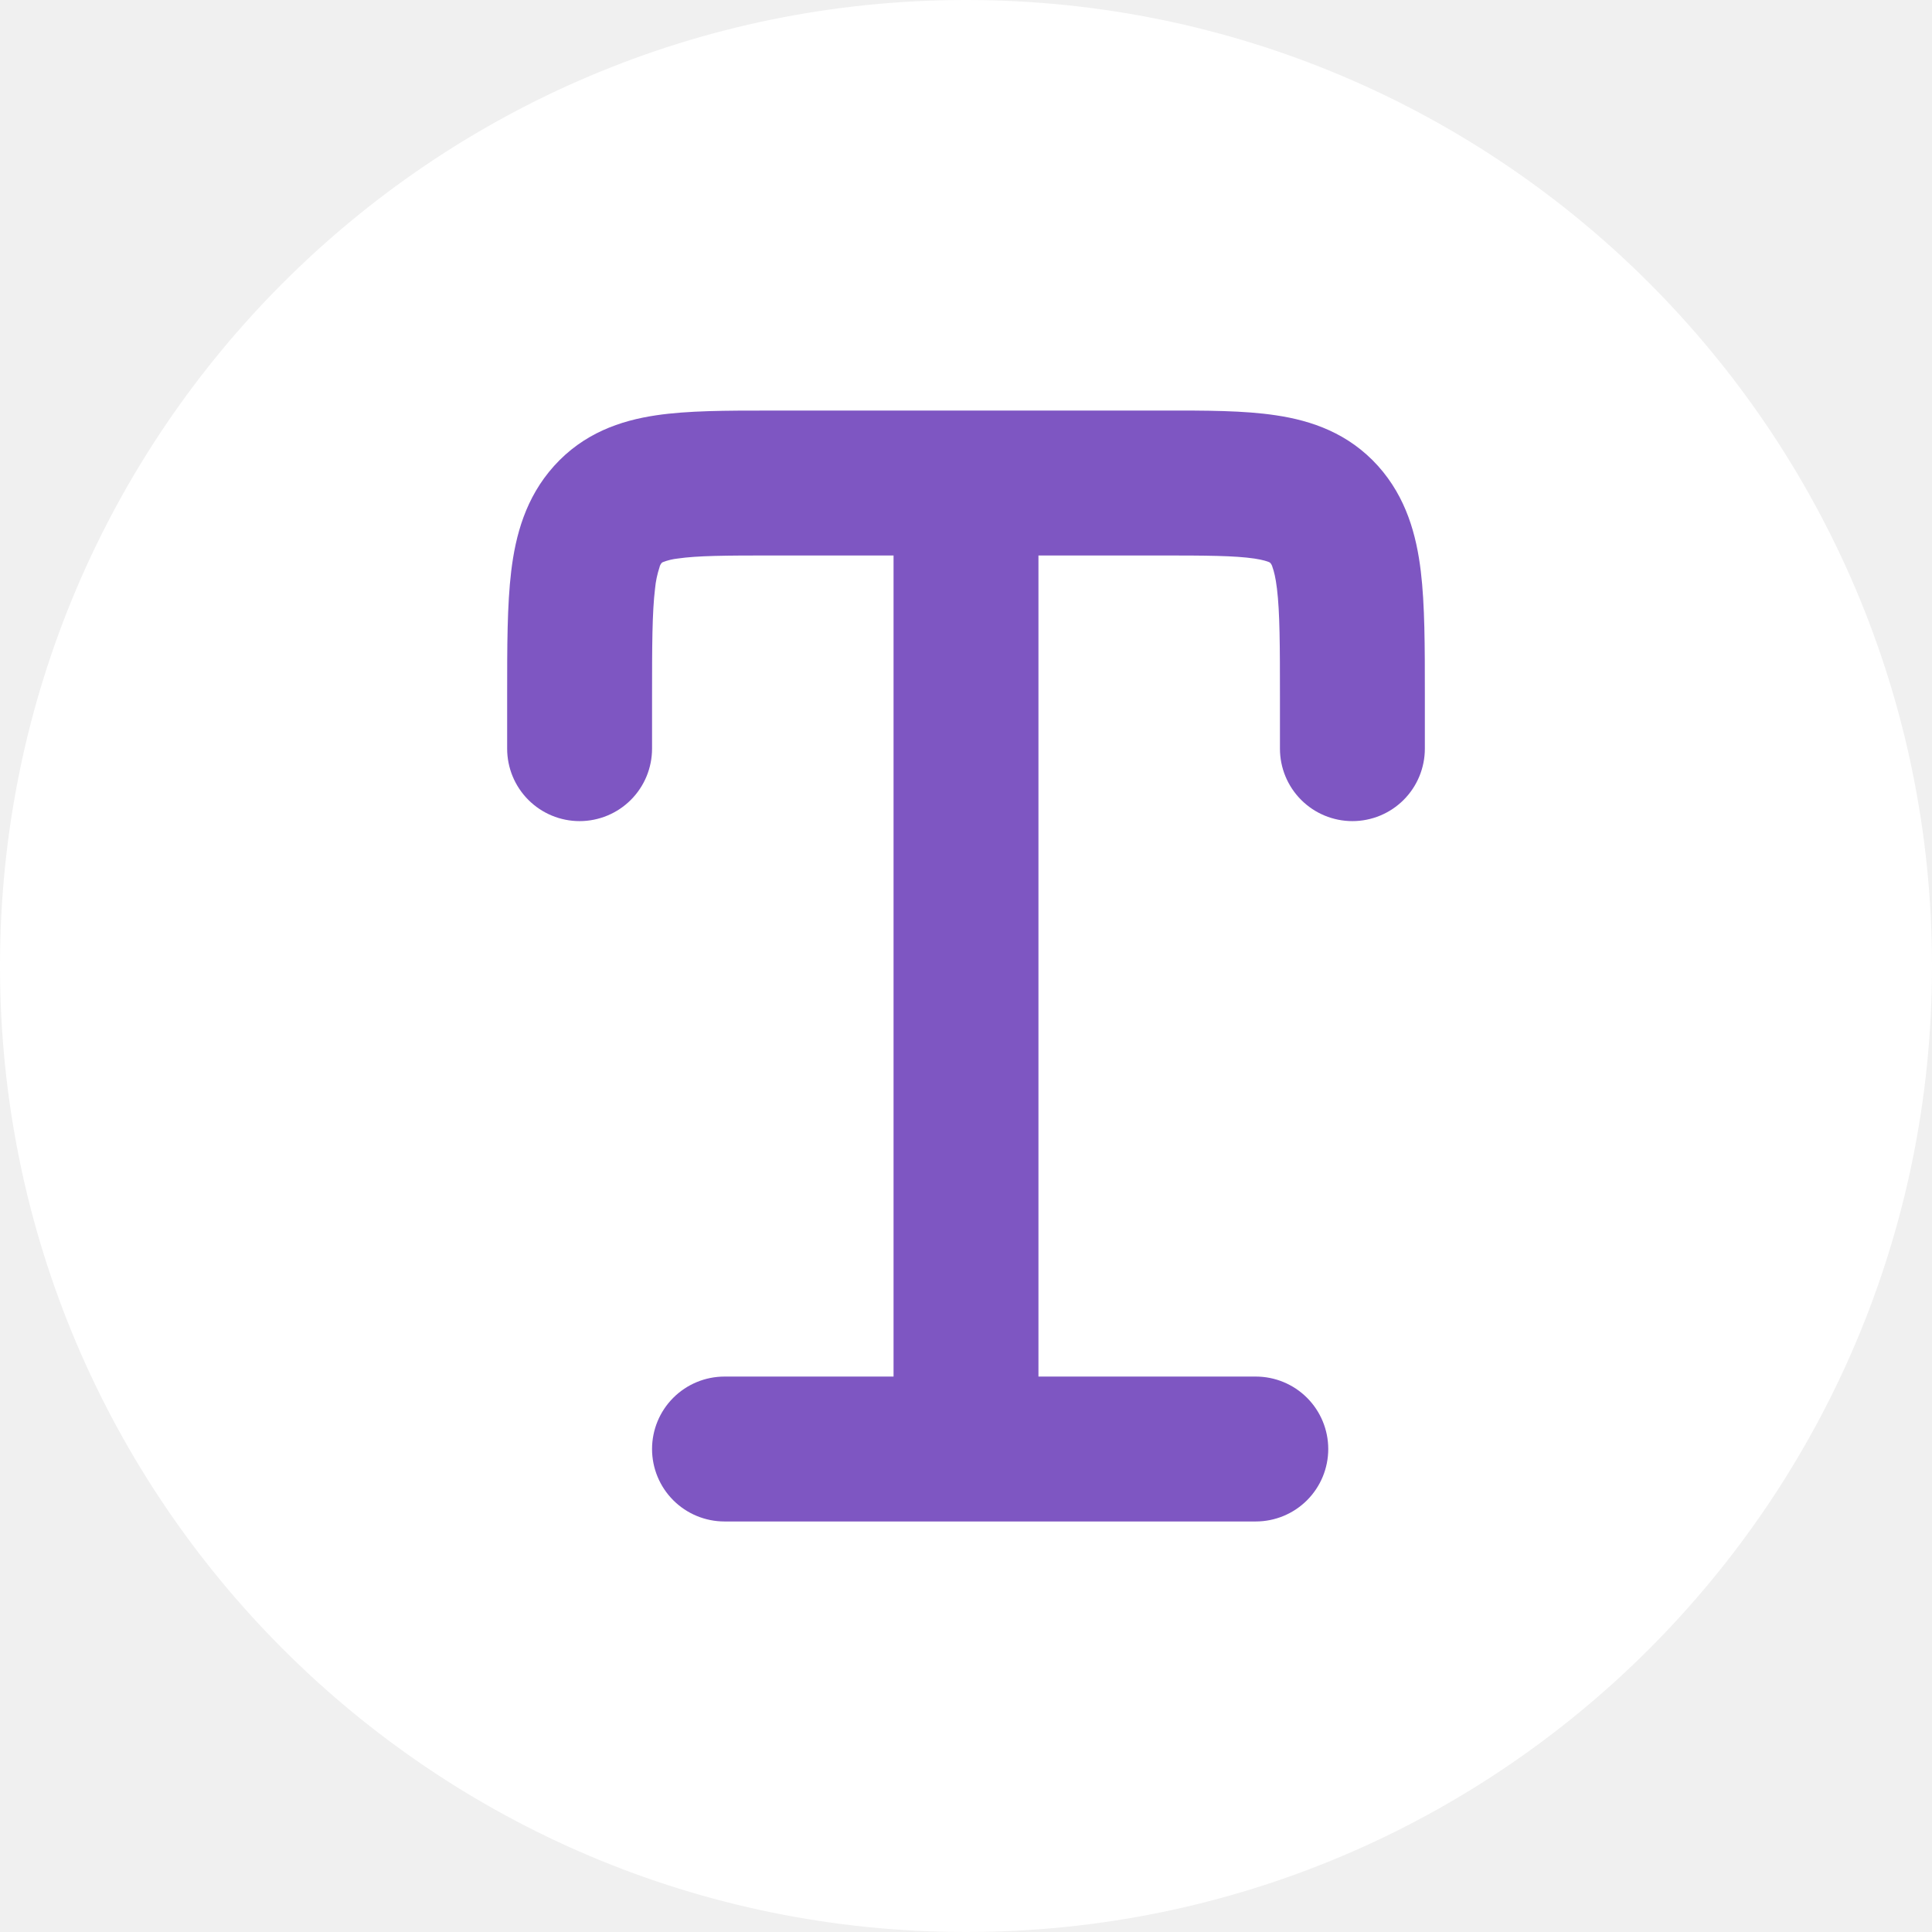
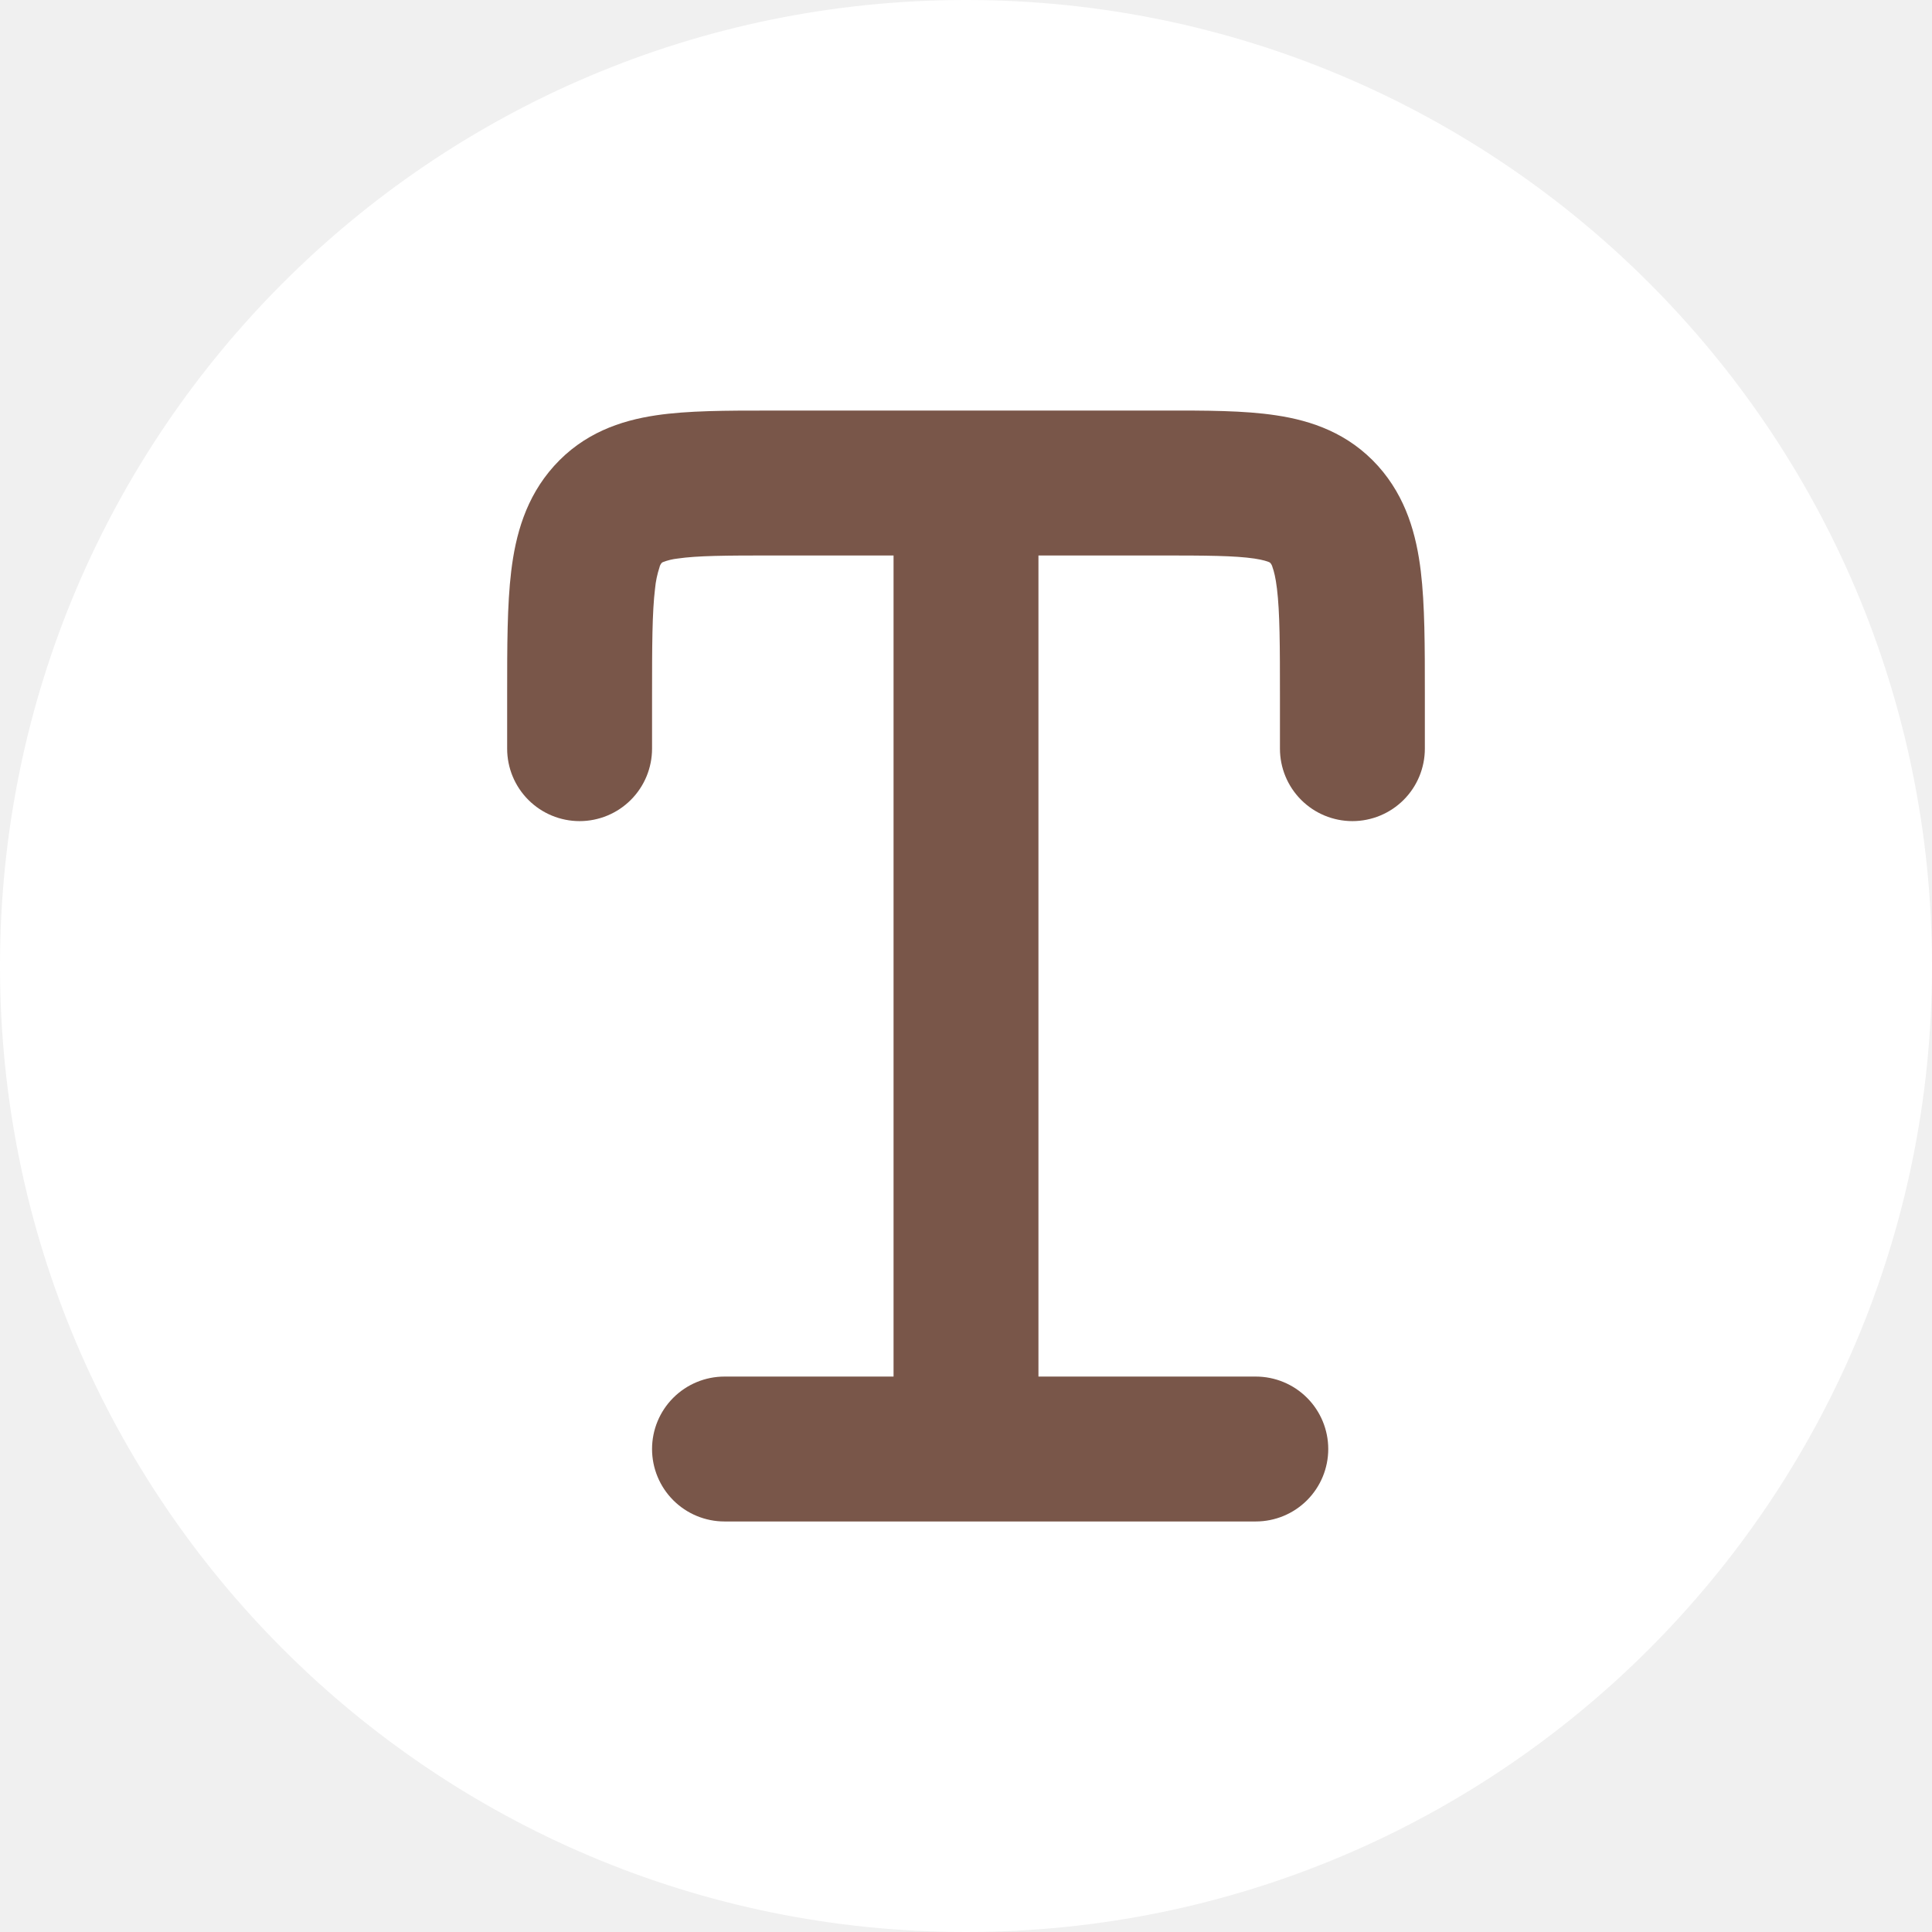
<svg xmlns="http://www.w3.org/2000/svg" fill="none" viewBox="0 0 512 512">
  <path fill="#fff" d="M0 256C0 114.611 114.611 0 256 0s256 114.611 256 256-114.611 256-256 256S0 397.389 0 256Z" />
-   <path fill="#7E56C2" d="M203.571 108.805c-11.008 0-21.299 0-29.696 1.255-9.497 1.408-19.251 4.761-27.059 13.44-7.526 8.371-10.189 18.355-11.341 27.878-1.075 8.909-1.075 19.968-1.075 32.435v14.592c0 5.092 2.023 9.976 5.624 13.577 3.6 3.6 8.484 5.623 13.576 5.623 5.092 0 9.976-2.023 13.576-5.623 3.601-3.601 5.624-8.485 5.624-13.577v-13.517c0-13.9.026-22.579.794-28.902.179-1.916.574-3.805 1.177-5.632.09-.437.293-.843.589-1.178 0-.034.12-.102.307-.204 1.25-.485 2.559-.803 3.891-.948 5.223-.768 12.57-.819 25.242-.819h32v217.6H192c-5.092 0-9.976 2.023-13.576 5.624-3.601 3.6-5.624 8.484-5.624 13.576 0 5.092 2.023 9.976 5.624 13.577 3.6 3.6 8.484 5.623 13.576 5.623h140.8c5.092 0 9.976-2.023 13.576-5.623 3.601-3.601 5.624-8.485 5.624-13.577 0-5.092-2.023-9.976-5.624-13.576-3.6-3.601-8.484-5.624-13.576-5.624h-57.6v-217.6h32c12.672 0 20.019.051 25.242.819 2.355.359 3.456.768 3.891.948l.281.179c.301.324.513.747.615 1.177.358.973.819 2.688 1.177 5.658.768 6.323.794 15.002.794 28.928v13.491c0 5.092 2.023 9.976 5.624 13.577 3.6 3.6 8.484 5.623 13.576 5.623 5.092 0 9.976-2.023 13.577-5.623 3.6-3.601 5.623-8.485 5.623-13.577v-14.592c0-12.493 0-23.526-1.075-32.435-1.152-9.523-3.815-19.507-11.341-27.904-7.808-8.653-17.562-12.006-27.059-13.414-8.397-1.28-18.688-1.28-29.696-1.255H203.571Z" />
+   <path fill="#795649" d="M203.571 108.805c-11.008 0-21.299 0-29.696 1.255-9.497 1.408-19.251 4.761-27.059 13.44-7.526 8.371-10.189 18.355-11.341 27.878-1.075 8.909-1.075 19.968-1.075 32.435v14.592c0 5.092 2.023 9.976 5.624 13.577 3.6 3.6 8.484 5.623 13.576 5.623 5.092 0 9.976-2.023 13.576-5.623 3.601-3.601 5.624-8.485 5.624-13.577v-13.517c0-13.9.026-22.579.794-28.902.179-1.916.574-3.805 1.177-5.632.09-.437.293-.843.589-1.178 0-.034.12-.102.307-.204 1.25-.485 2.559-.803 3.891-.948 5.223-.768 12.57-.819 25.242-.819h32v217.6H192c-5.092 0-9.976 2.023-13.576 5.624-3.601 3.6-5.624 8.484-5.624 13.576 0 5.092 2.023 9.976 5.624 13.577 3.6 3.6 8.484 5.623 13.576 5.623h140.8c5.092 0 9.976-2.023 13.576-5.623 3.601-3.601 5.624-8.485 5.624-13.577 0-5.092-2.023-9.976-5.624-13.576-3.6-3.601-8.484-5.624-13.576-5.624h-57.6v-217.6h32c12.672 0 20.019.051 25.242.819 2.355.359 3.456.768 3.891.948l.281.179c.301.324.513.747.615 1.177.358.973.819 2.688 1.177 5.658.768 6.323.794 15.002.794 28.928v13.491c0 5.092 2.023 9.976 5.624 13.577 3.6 3.6 8.484 5.623 13.576 5.623 5.092 0 9.976-2.023 13.577-5.623 3.6-3.601 5.623-8.485 5.623-13.577v-14.592c0-12.493 0-23.526-1.075-32.435-1.152-9.523-3.815-19.507-11.341-27.904-7.808-8.653-17.562-12.006-27.059-13.414-8.397-1.28-18.688-1.28-29.696-1.255H203.571Z" />
</svg>
